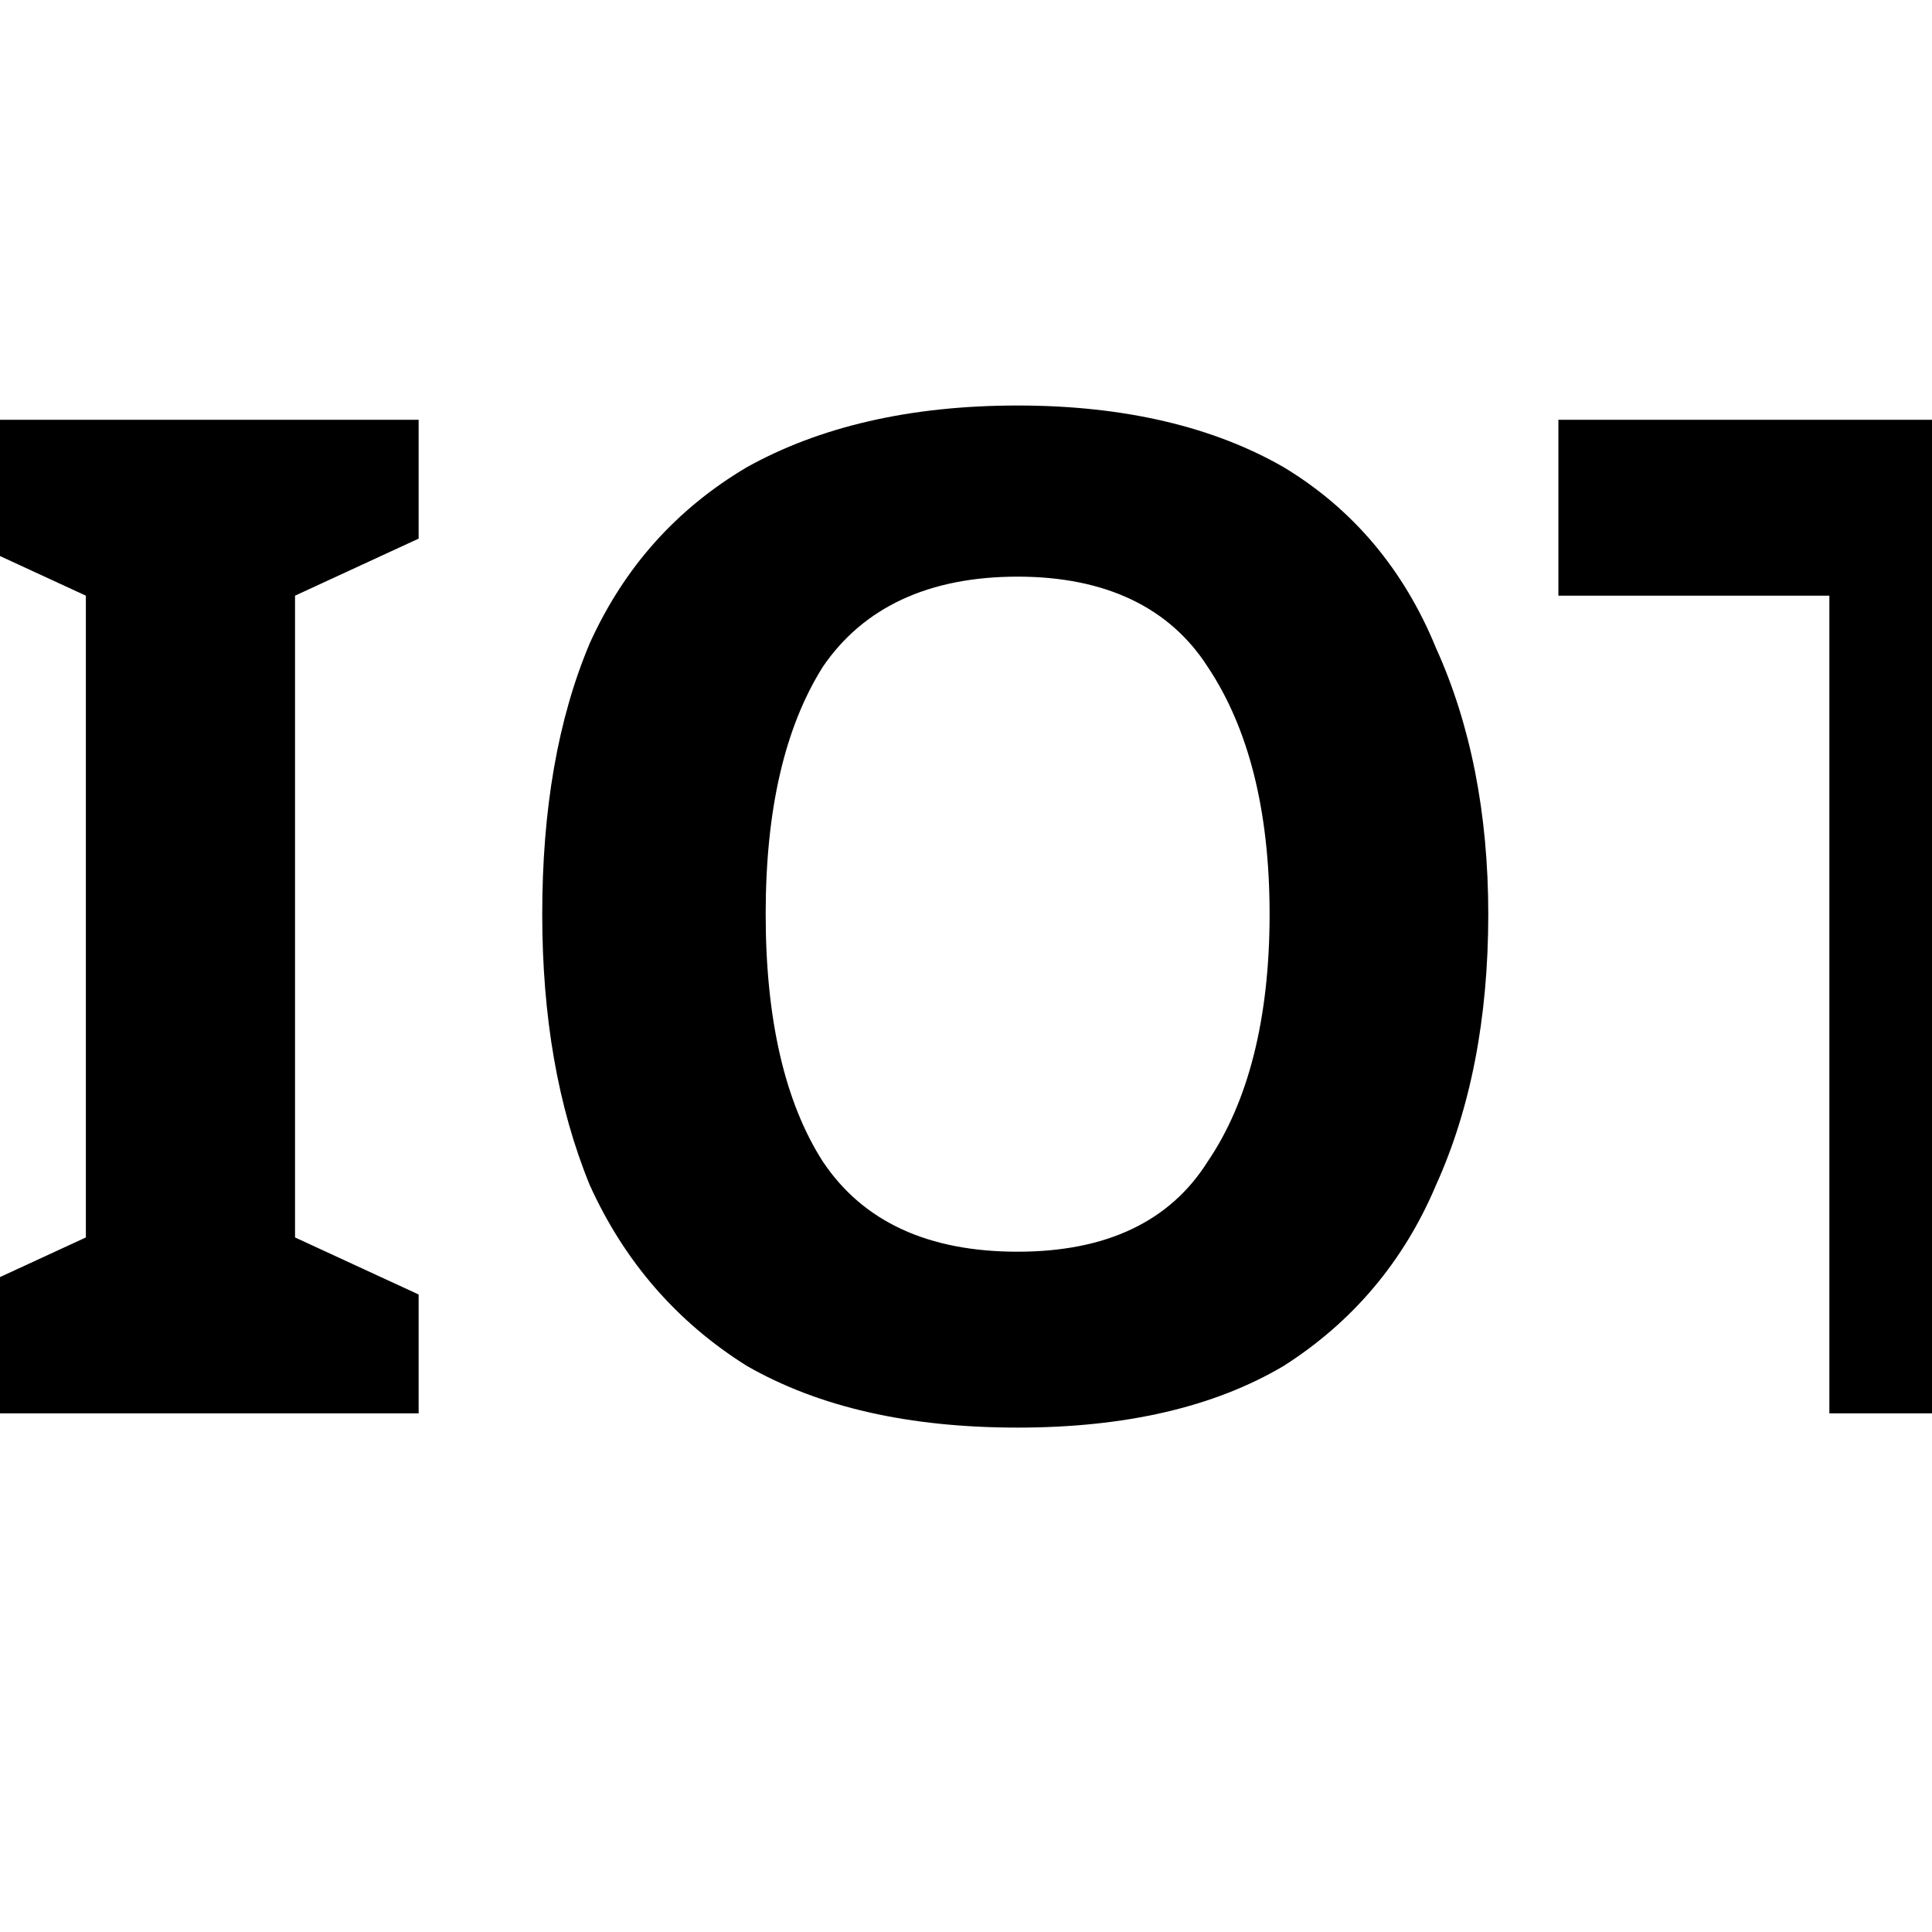
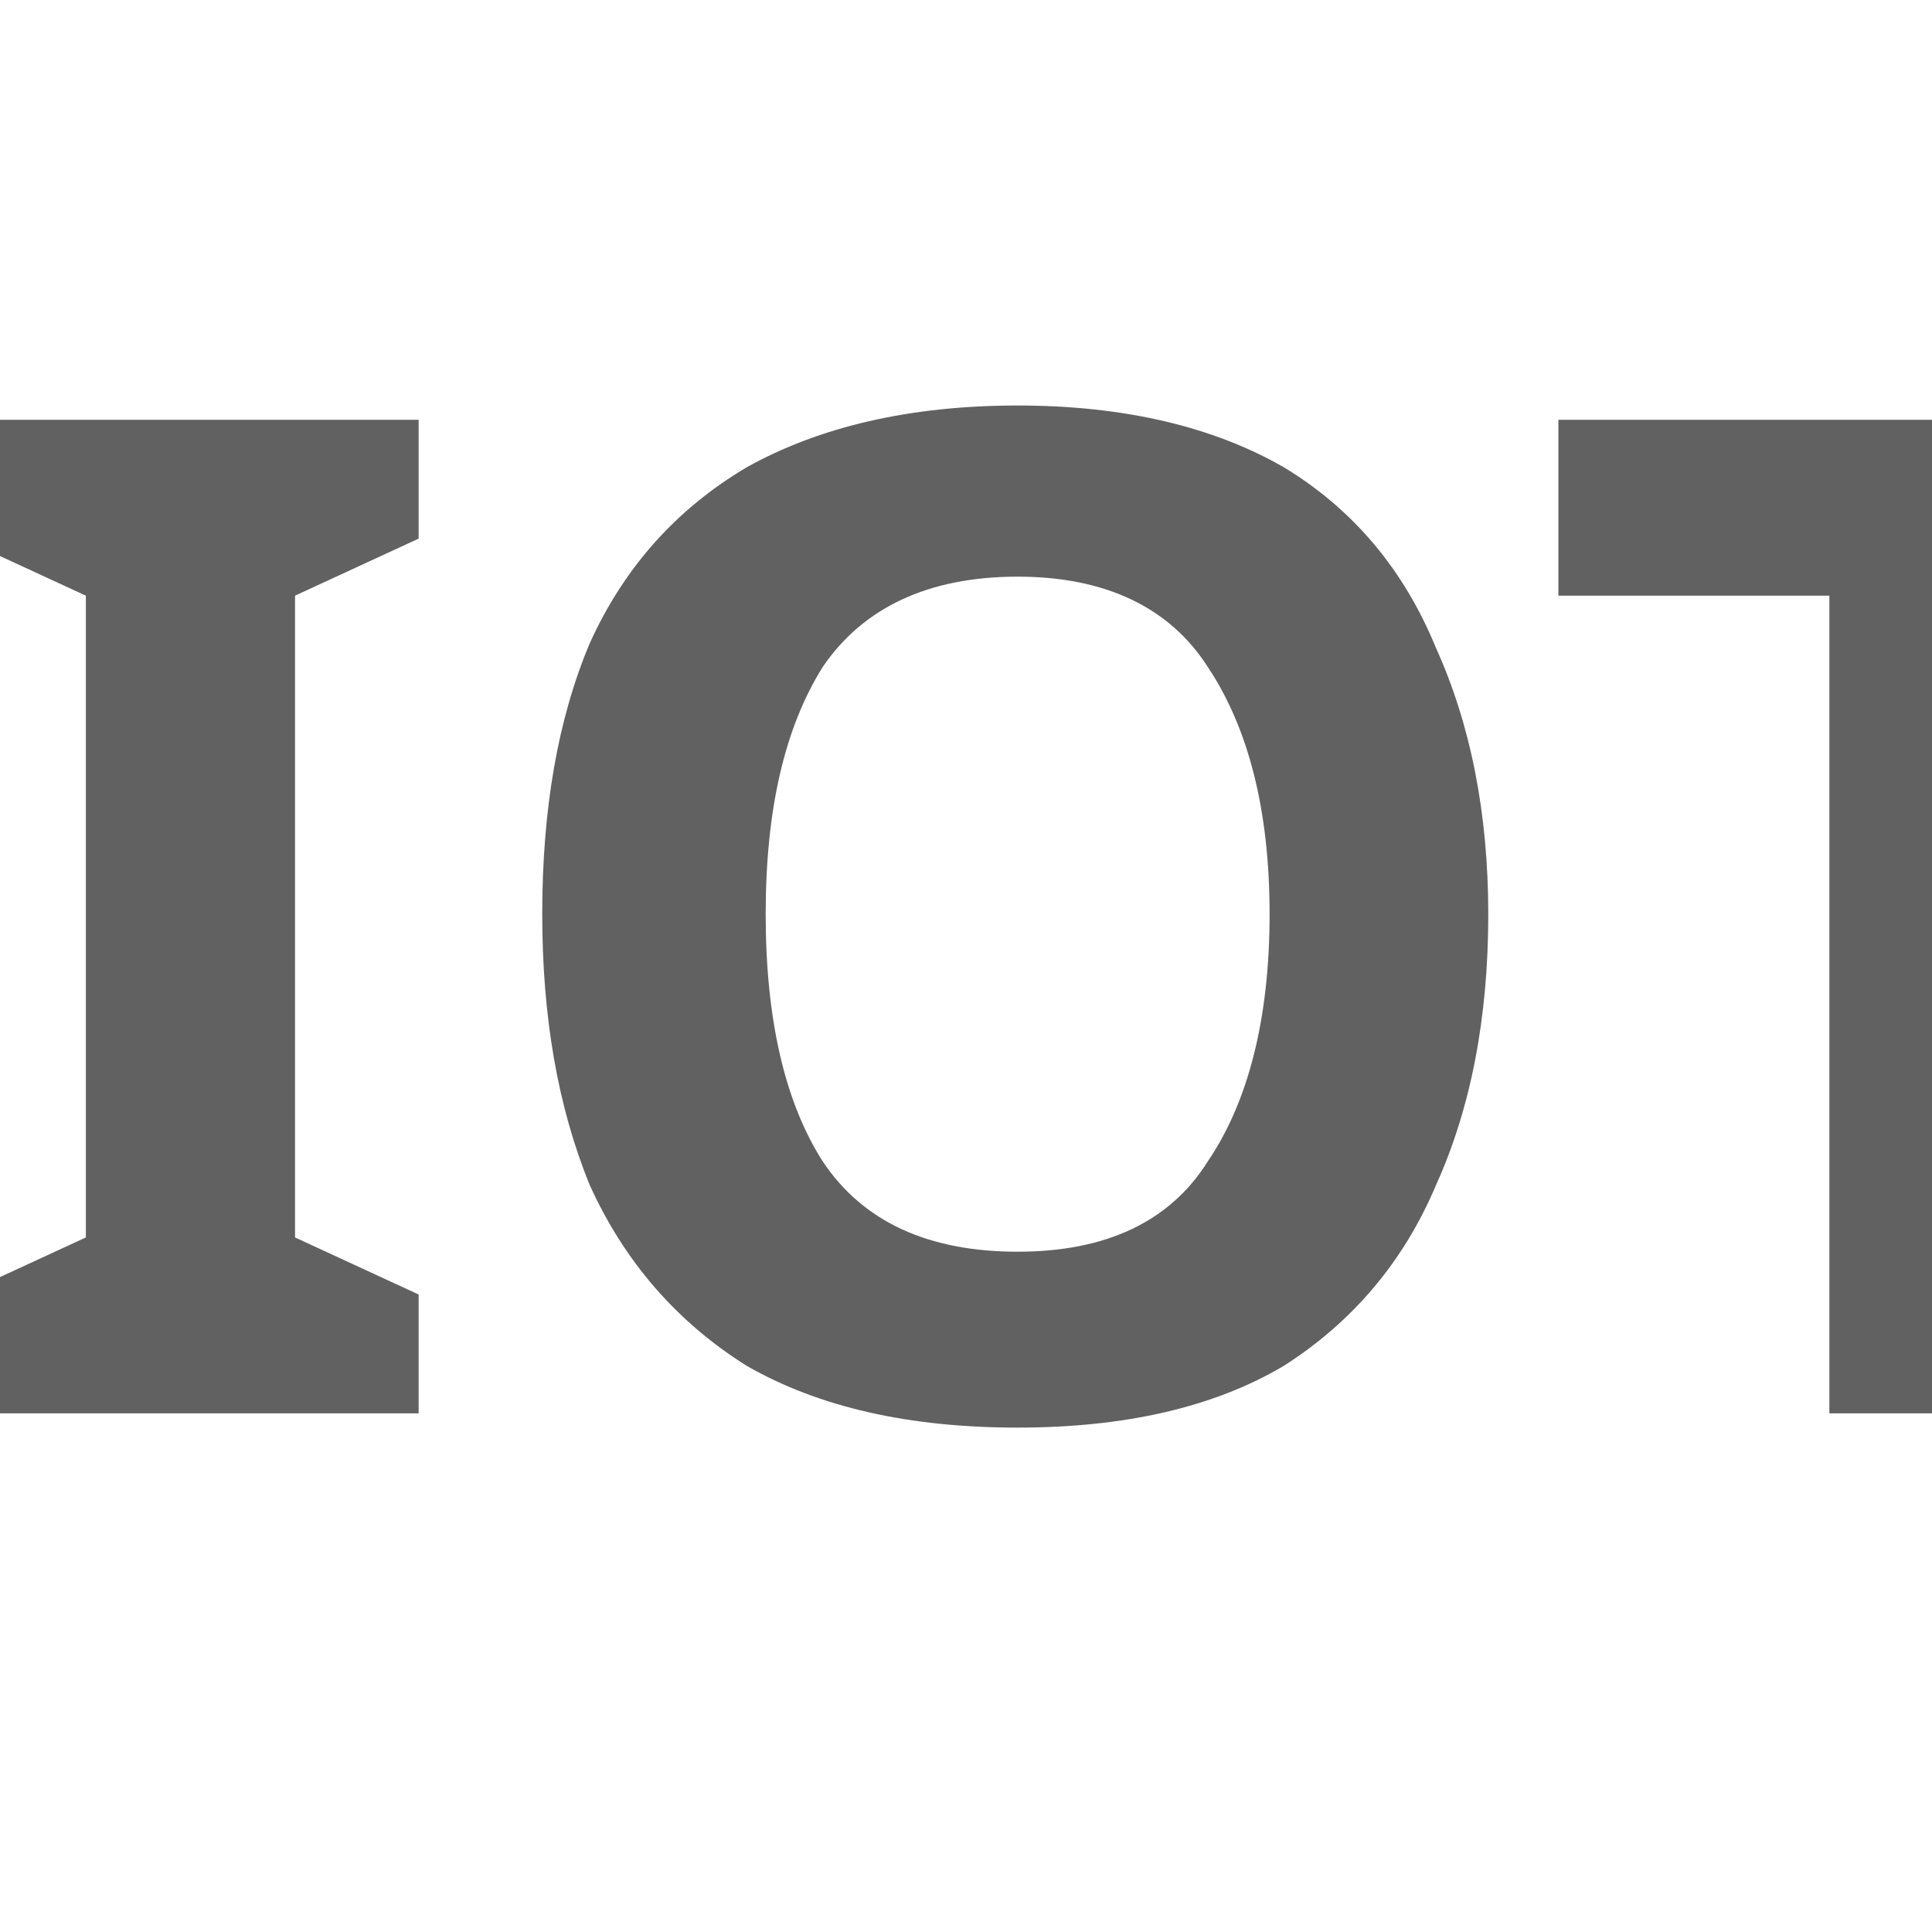
<svg xmlns="http://www.w3.org/2000/svg" width="24" height="24" viewBox="0 0 6.35 6.35" version="1.1" id="svg8">
  <defs id="defs2" />
  <g id="layer1" transform="translate(342.4885,-120.2137)">
    <g aria-label="IoT" style="font-style:normal;font-variant:normal;font-weight:normal;font-stretch:normal;font-size:10.583px;line-height:1.25;font-family:roboto;-inkscape-font-specification:roboto;letter-spacing:0px;word-spacing:0px;fill:#000000;fill-opacity:1;stroke:none;stroke-width:0.265" id="text817" transform="translate(-0.4015997,1.937128)">
-       <text xml:space="preserve" style="font-style:normal;font-variant:normal;font-weight:bold;font-stretch:normal;font-size:4.584px;line-height:1.25;font-family:'Tw Cen MT';-inkscape-font-specification:'Tw Cen MT, Bold';font-variant-ligatures:normal;font-variant-caps:normal;font-variant-numeric:normal;font-feature-settings:normal;text-align:start;letter-spacing:0px;word-spacing:0px;writing-mode:lr-tb;text-anchor:start;fill:#000000;fill-opacity:1;stroke:none;stroke-width:0.03" x="-342.353" y="122.919" id="text821">
-         <tspan id="tspan819" x="-342.353" y="122.919" style="font-style:normal;font-variant:normal;font-weight:bold;font-stretch:normal;font-size:4.584px;font-family:'Tw Cen MT';-inkscape-font-specification:'Tw Cen MT, Bold';font-variant-ligatures:normal;font-variant-caps:normal;font-variant-numeric:normal;font-feature-settings:normal;text-align:start;writing-mode:lr-tb;text-anchor:start;stroke-width:0.03">IOT</tspan>
+       <text xml:space="preserve" style="font-style:normal;font-variant:normal;font-weight:bold;font-stretch:normal;font-size:4.584px;line-height:1.25;font-family:'Tw Cen MT';-inkscape-font-specification:'Tw Cen MT, Bold';font-variant-ligatures:normal;font-variant-caps:normal;font-variant-numeric:normal;font-feature-settings:normal;text-align:start;letter-spacing:0px;word-spacing:0px;writing-mode:lr-tb;text-anchor:start;fill:#616161;fill-opacity:1;stroke:none;stroke-width:0.03;" x="-342.353" y="122.919" id="text821">
+         <tspan id="tspan819" x="-342.353" y="122.919" style="font-style:normal;font-variant:normal;font-weight:bold;font-stretch:normal;font-size:4.584px;font-family:'Tw Cen MT';-inkscape-font-specification:'Tw Cen MT, Bold';font-variant-ligatures:normal;font-variant-caps:normal;font-variant-numeric:normal;font-feature-settings:normal;text-align:start;writing-mode:lr-tb;text-anchor:start;stroke-width:0.03;fill:#616161;fill-opacity:1;">IOT</tspan>
      </text>
    </g>
  </g>
</svg>
